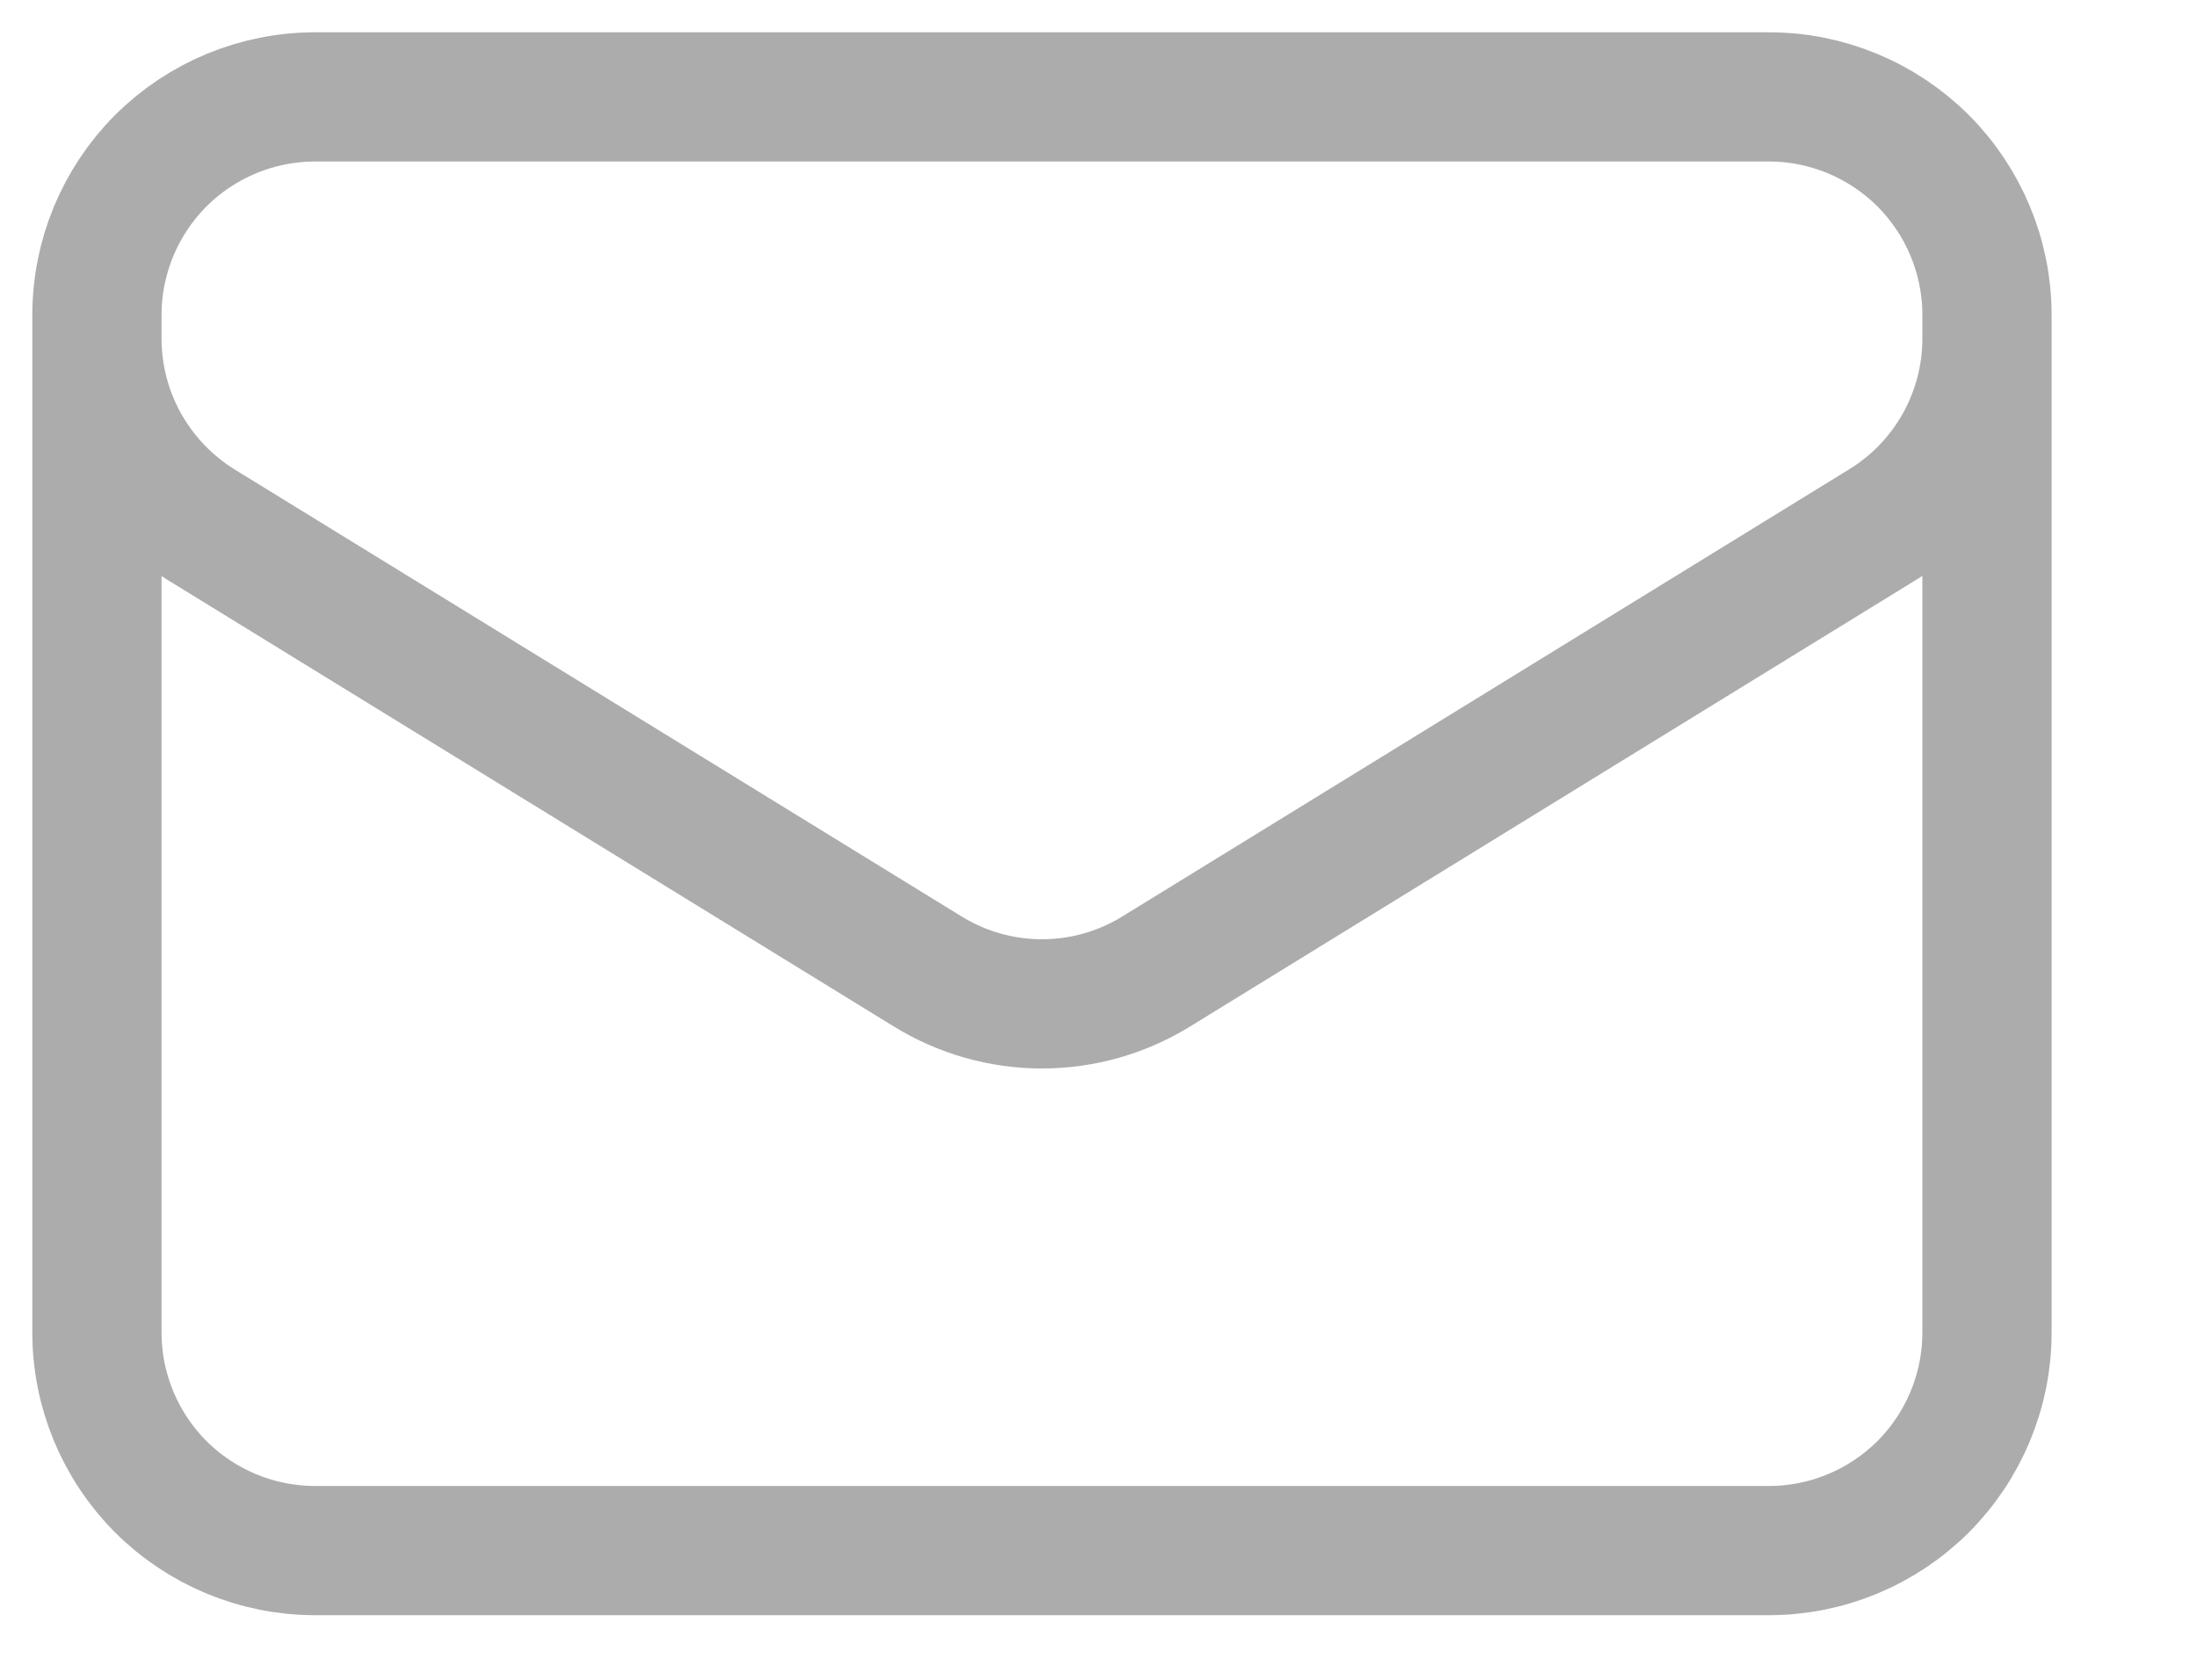
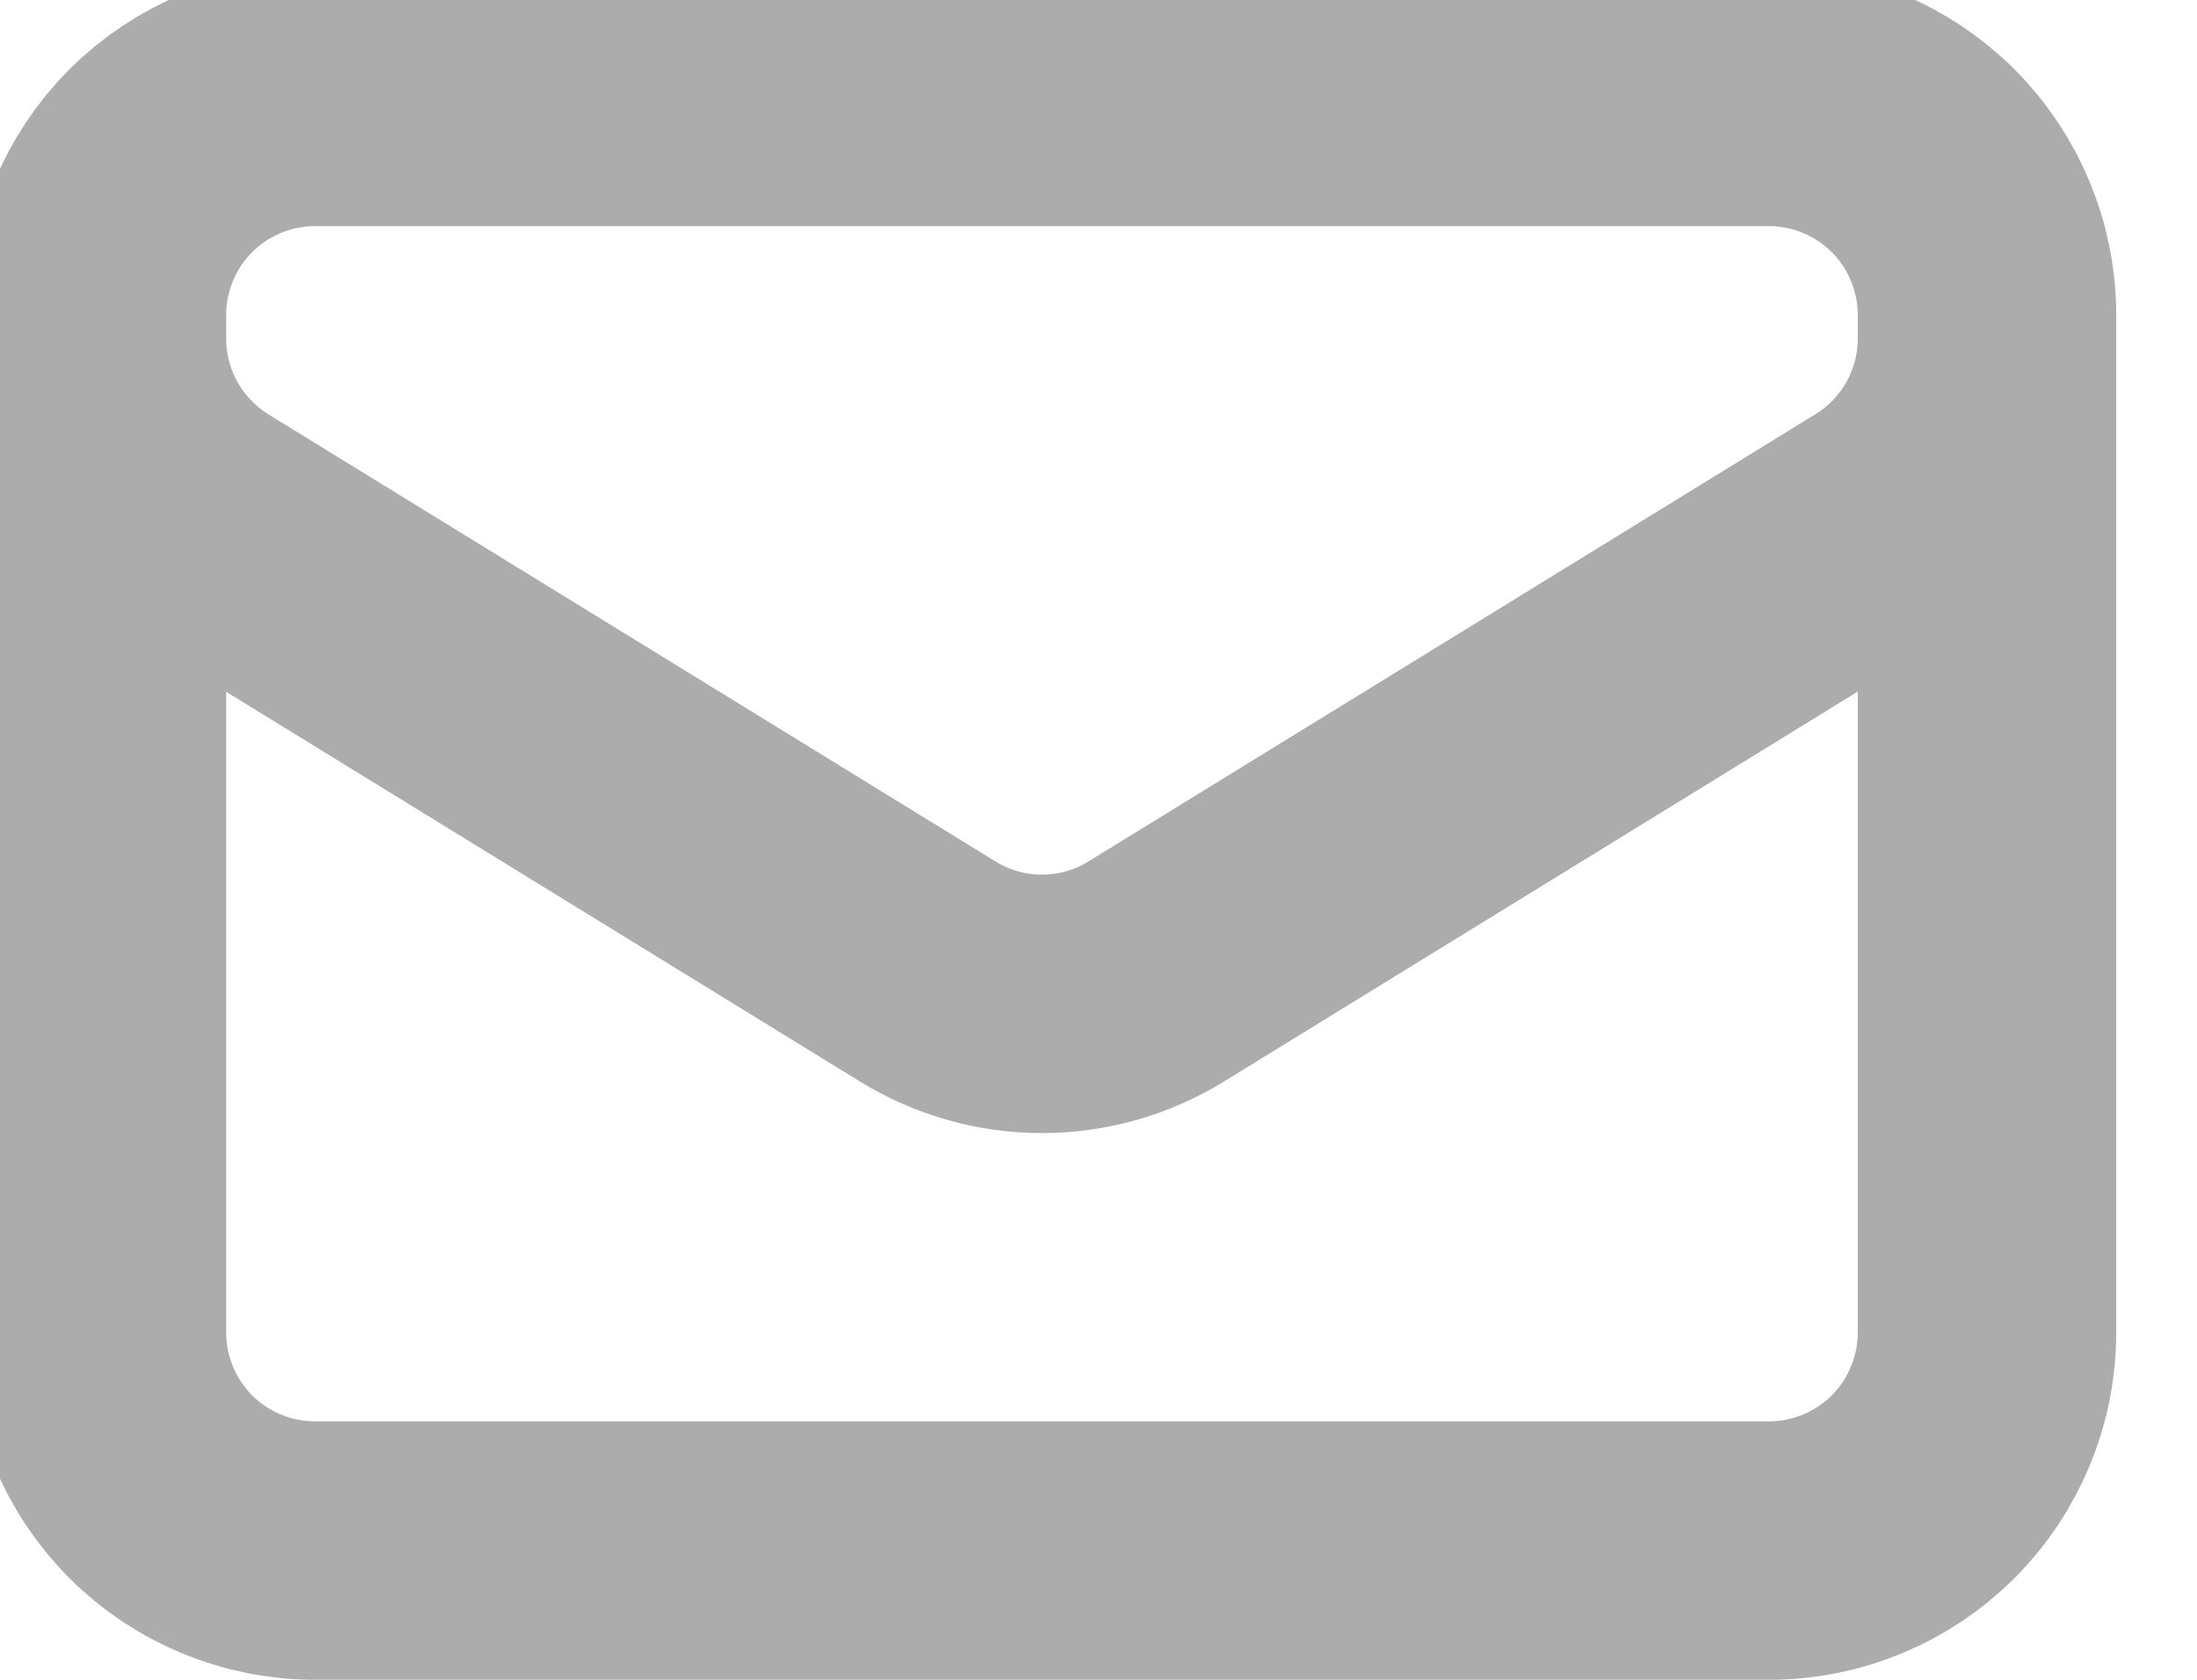
<svg xmlns="http://www.w3.org/2000/svg" width="17" height="13" viewBox="0 0 17 13" fill="none">
-   <path d="M15.375 2.438V10.312C15.375 10.76 15.197 11.189 14.881 11.506C14.564 11.822 14.135 12 13.688 12H2.438C1.99 12 1.561 11.822 1.244 11.506C0.928 11.189 0.75 10.76 0.75 10.312V2.438M15.375 2.438C15.375 1.99 15.197 1.561 14.881 1.244C14.564 0.928 14.135 0.75 13.688 0.75H2.438C1.99 0.75 1.561 0.928 1.244 1.244C0.928 1.561 0.75 1.99 0.75 2.438M15.375 2.438V2.62C15.375 2.908 15.301 3.191 15.161 3.443C15.02 3.694 14.818 3.906 14.572 4.057L8.947 7.518C8.681 7.682 8.375 7.769 8.062 7.769C7.75 7.769 7.444 7.682 7.178 7.518L1.552 4.058C1.307 3.906 1.105 3.695 0.964 3.443C0.824 3.192 0.75 2.909 0.75 2.62V2.438" stroke="#ACACAC" stroke-width="1" stroke-linecap="round" stroke-linejoin="round" />
+   <path d="M15.375 2.438V10.312C15.375 10.76 15.197 11.189 14.881 11.506C14.564 11.822 14.135 12 13.688 12H2.438C1.99 12 1.561 11.822 1.244 11.506C0.928 11.189 0.75 10.76 0.75 10.312V2.438M15.375 2.438C15.375 1.99 15.197 1.561 14.881 1.244C14.564 0.928 14.135 0.75 13.688 0.75H2.438C1.99 0.75 1.561 0.928 1.244 1.244C0.928 1.561 0.75 1.99 0.75 2.438M15.375 2.438V2.62C15.375 2.908 15.301 3.191 15.161 3.443C15.02 3.694 14.818 3.906 14.572 4.057L8.947 7.518C8.681 7.682 8.375 7.769 8.062 7.769C7.75 7.769 7.444 7.682 7.178 7.518L1.552 4.058C1.307 3.906 1.105 3.695 0.964 3.443C0.824 3.192 0.75 2.909 0.75 2.62V2.438" stroke="#ACACAC" stroke-width="2" stroke-linecap="round" stroke-linejoin="round" />
</svg>
